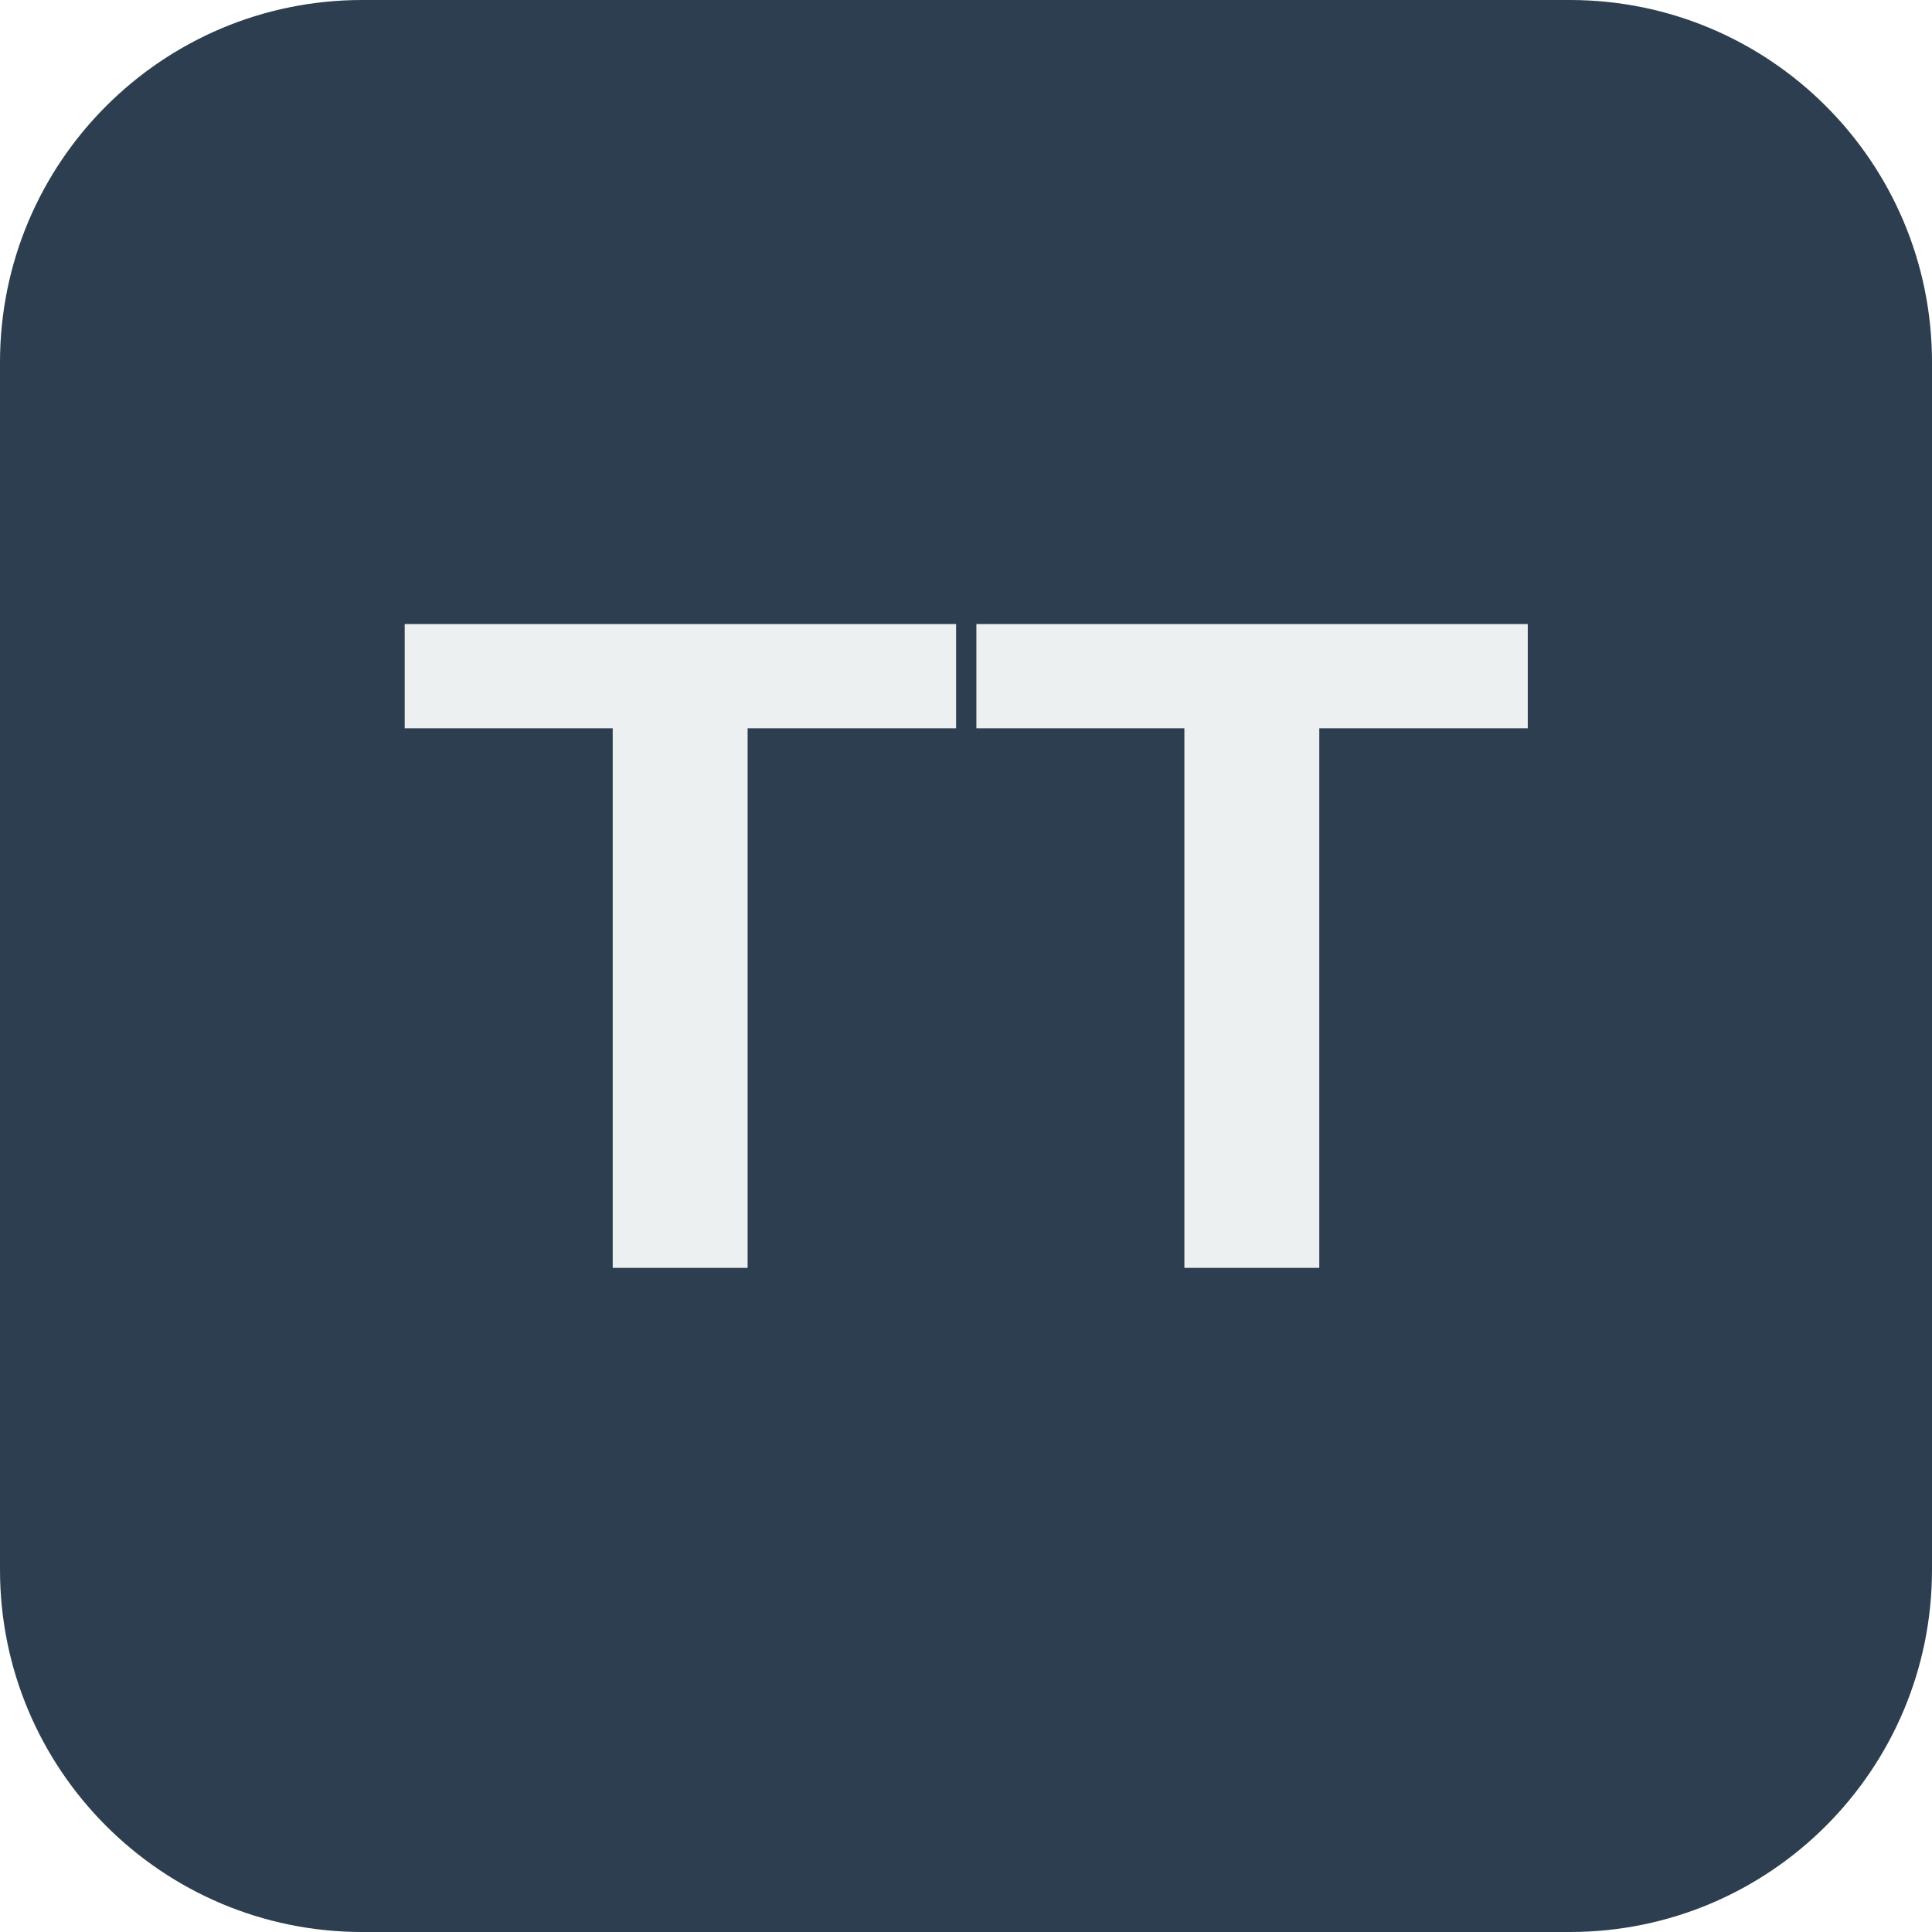
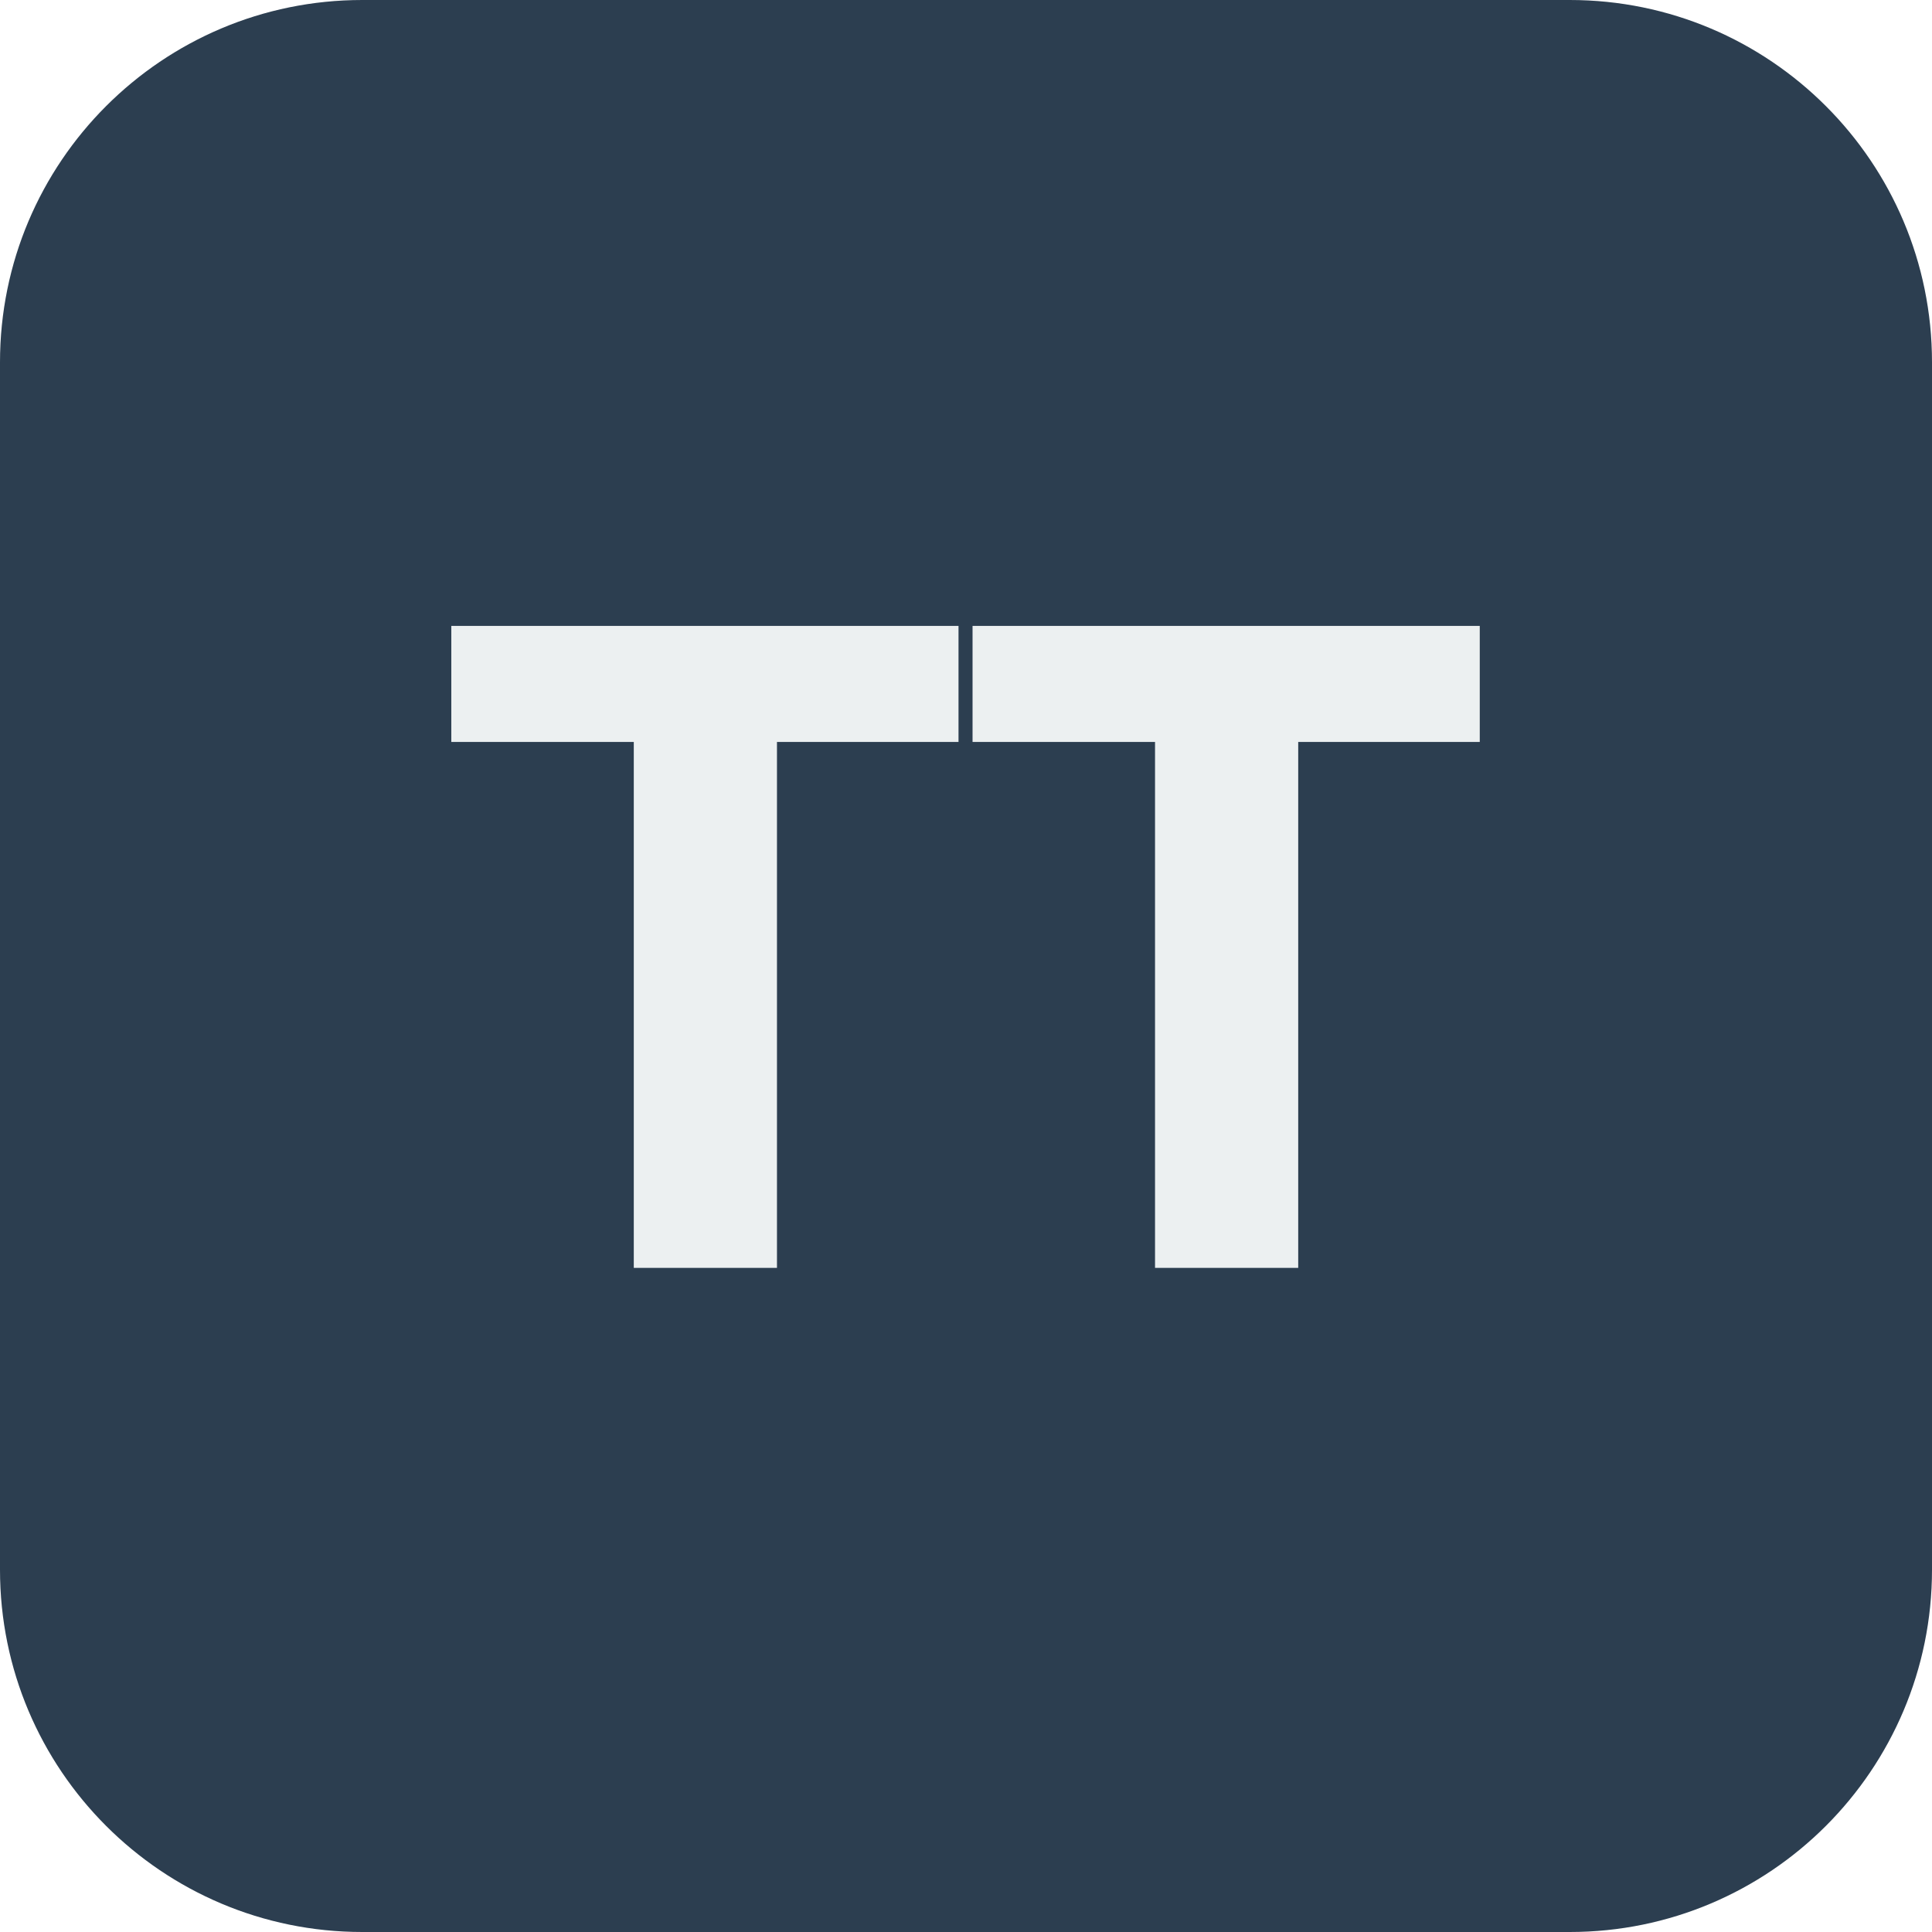
<svg xmlns="http://www.w3.org/2000/svg" viewBox="0 0 64 64">
  <rect width="64" height="64" rx="12" fill="#2c3e50" />
-   <text x="32" y="42" text-anchor="middle" font-family="Arial,sans-serif" font-size="31" font-weight="700" fill="#ecf0f1">TT</text>
+   <path fill="#ecf0f1" transform="translate(14.733 42) scale(0.031 -0.031)" d="M355 0H202V562H7V686H549V562H355ZM912 0H759V562H564V686H1106V562H912Z" />
</svg>
